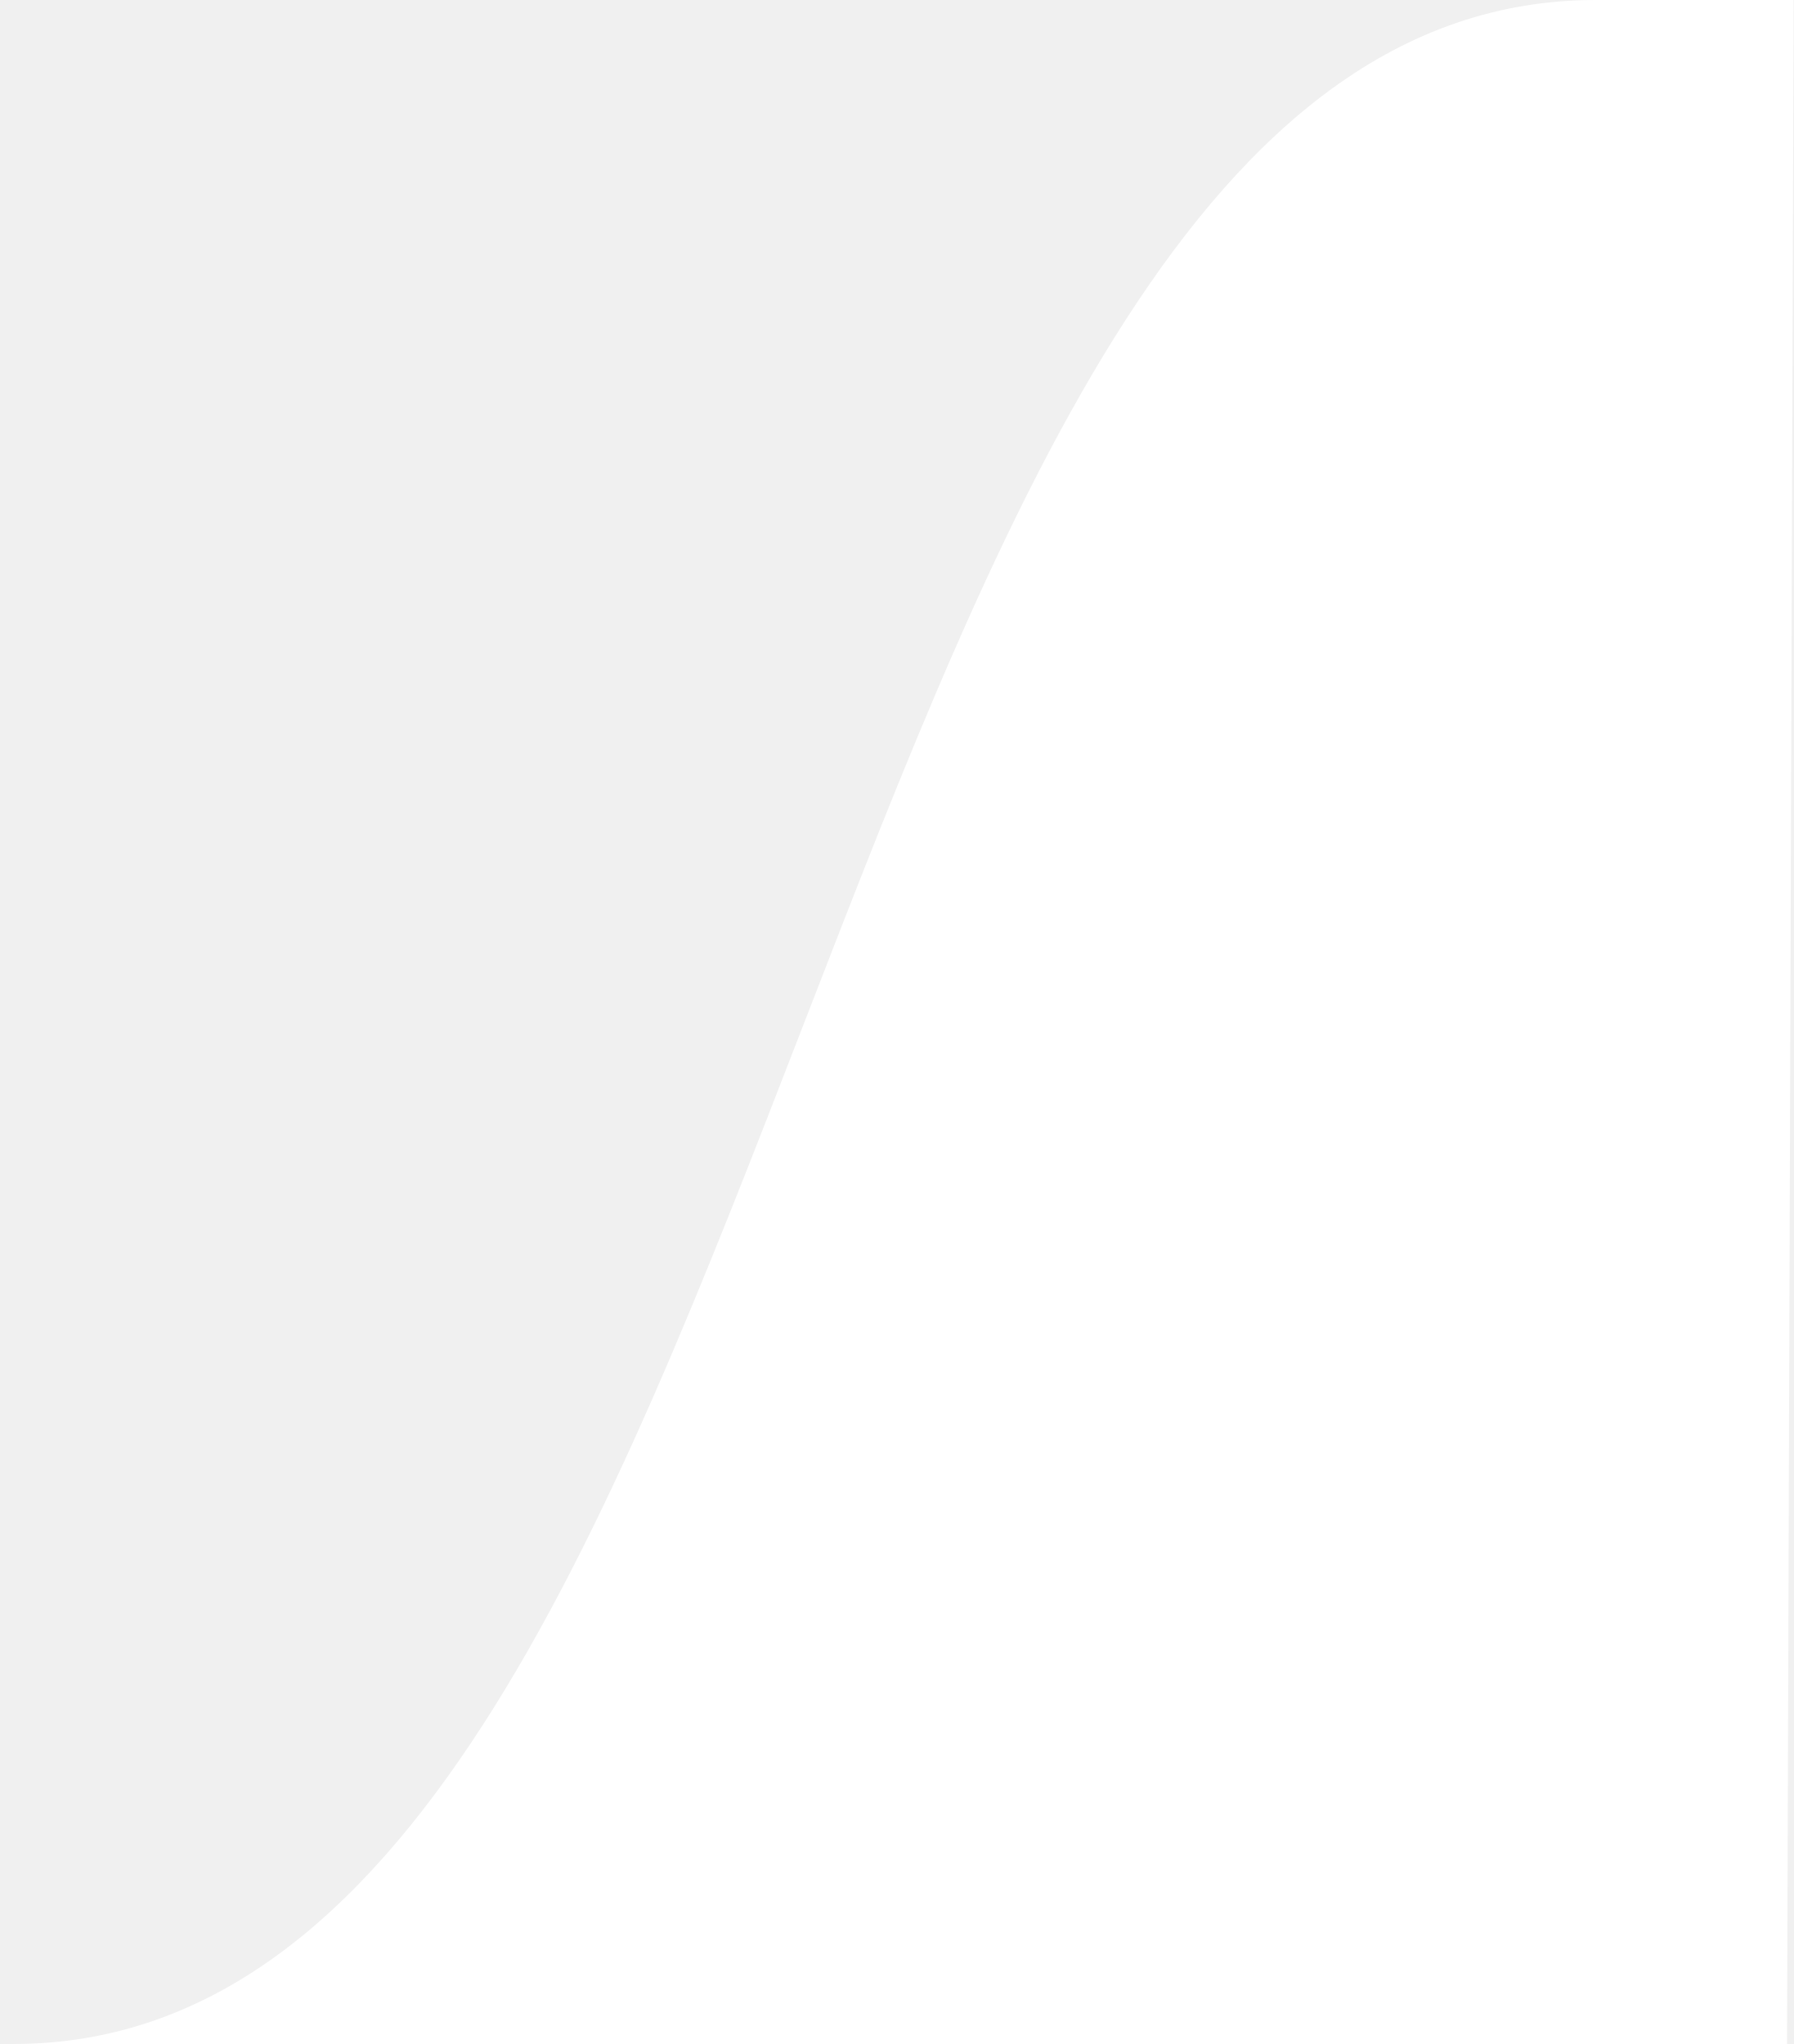
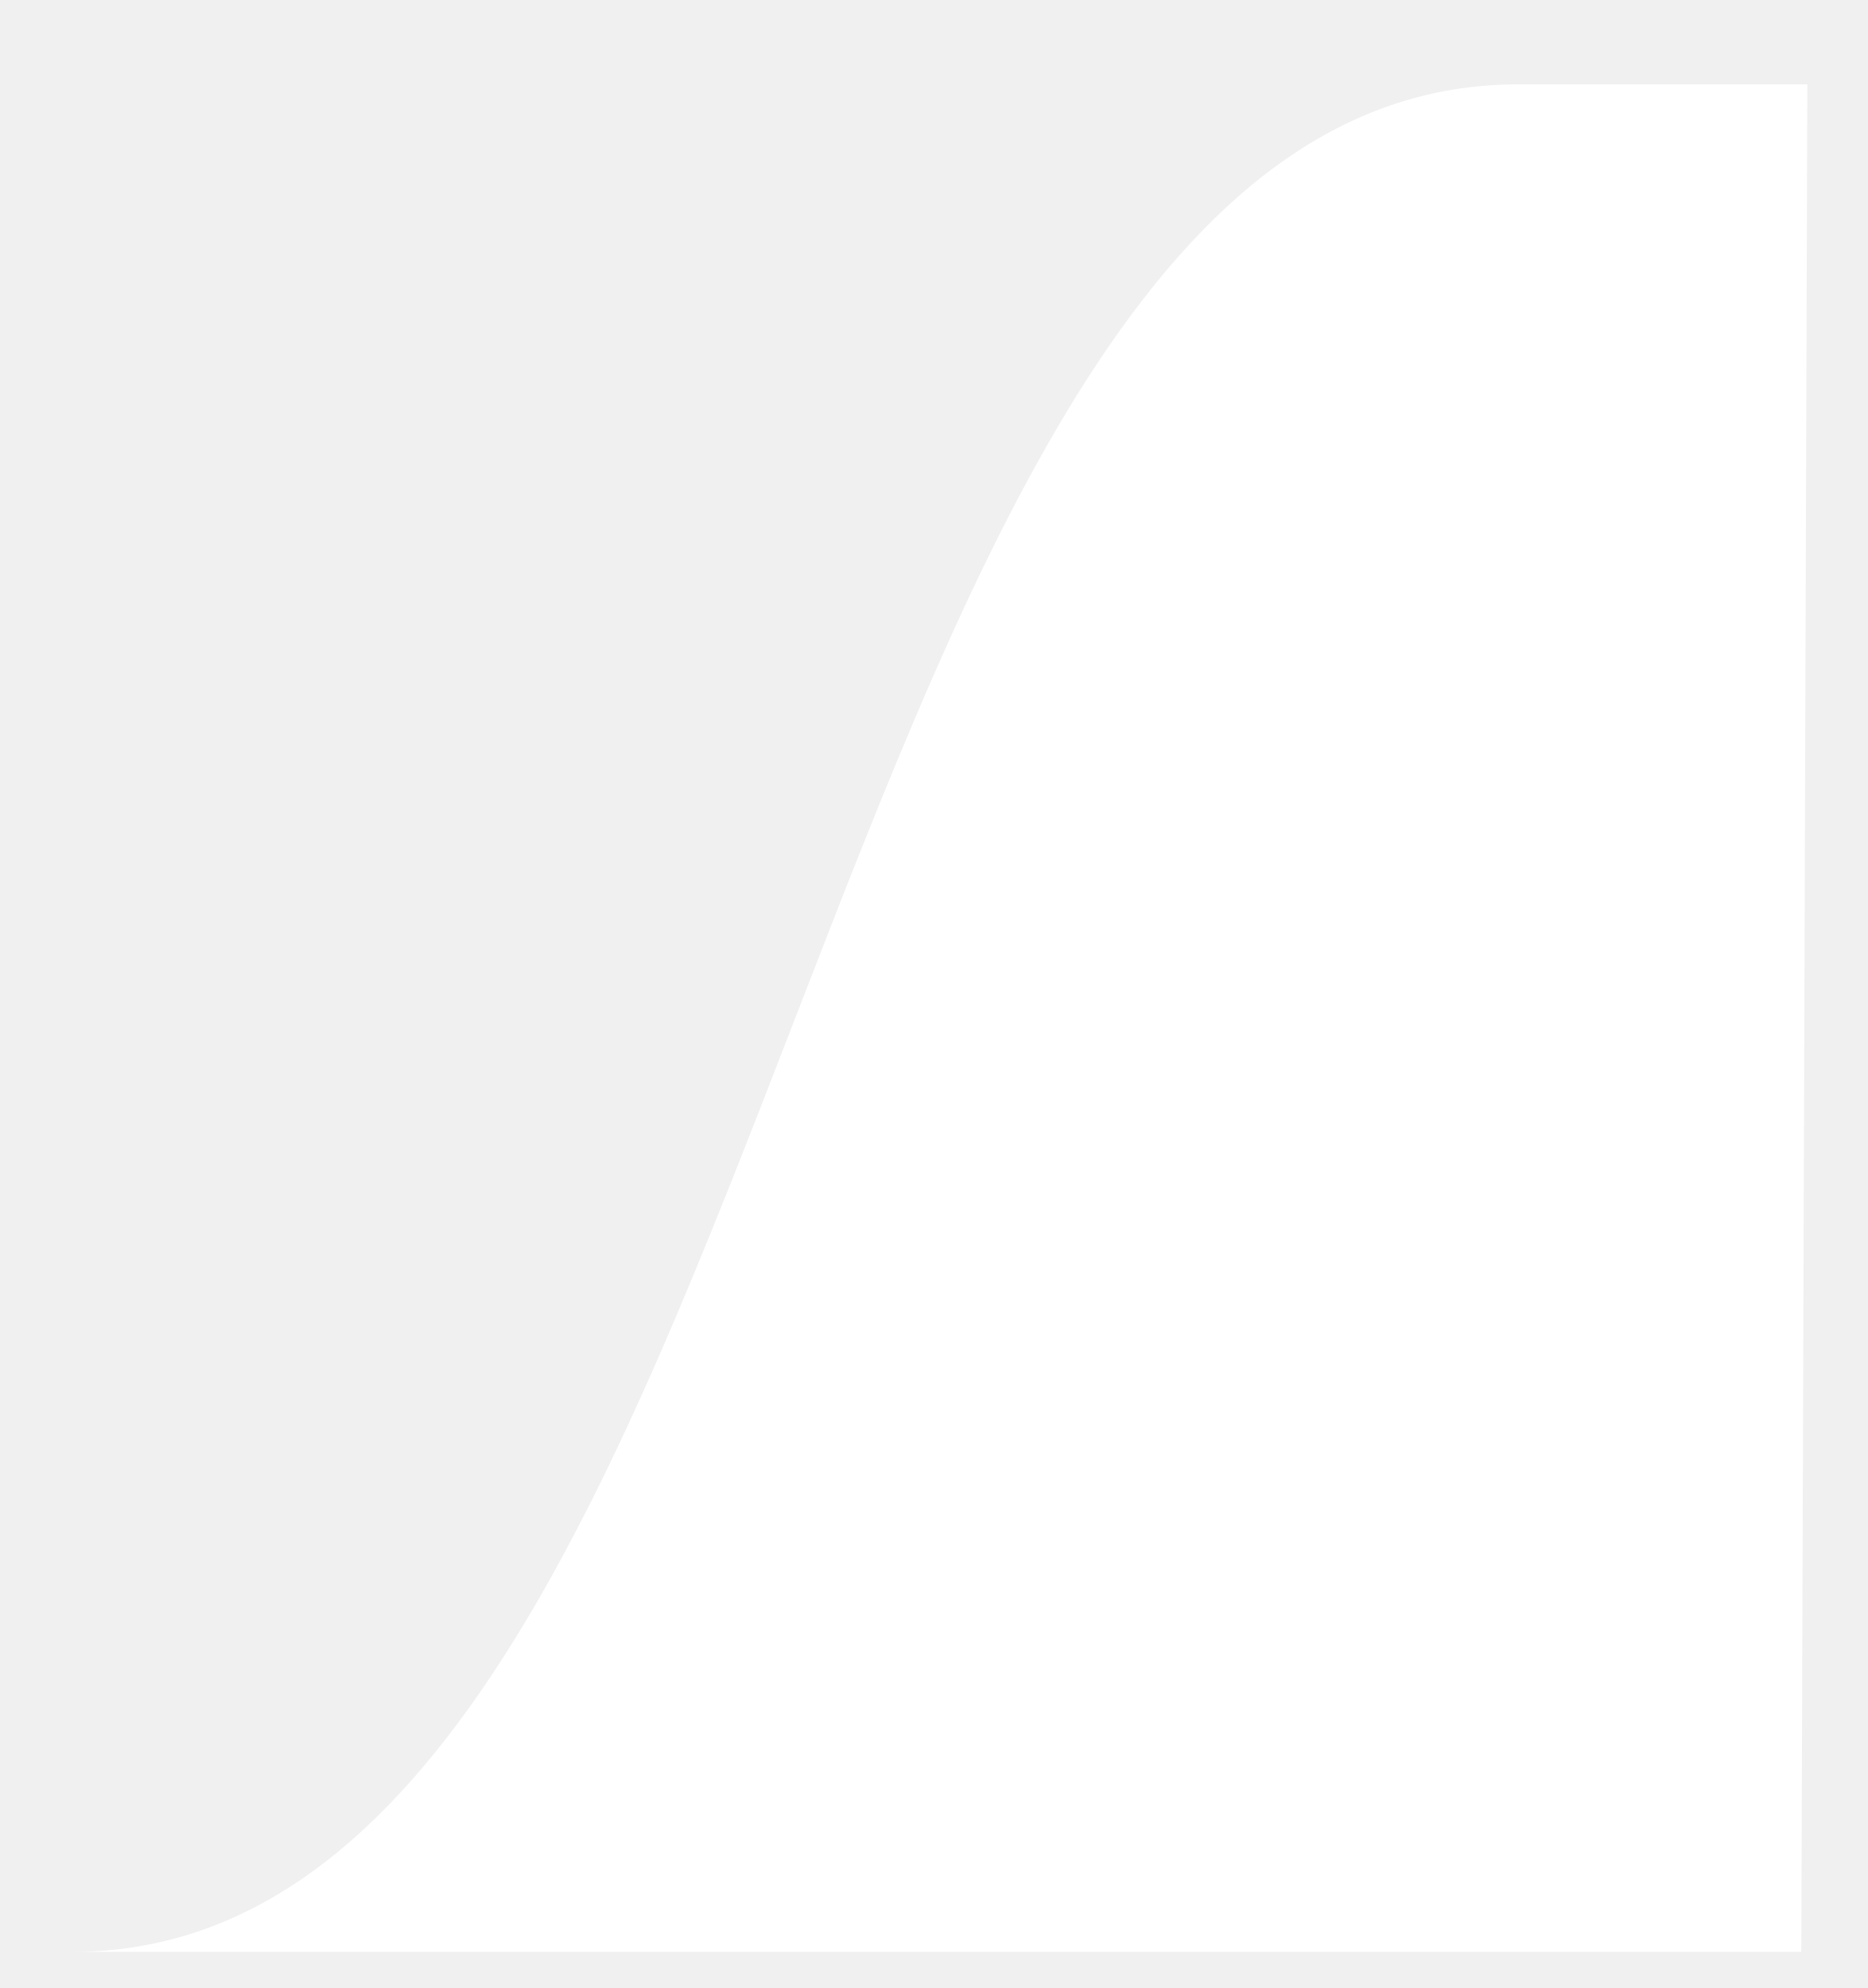
- <svg xmlns="http://www.w3.org/2000/svg" version="1.1" id="Layer_1" x="0px" y="0px" viewBox="-885 885 27.2 31" style="enable-background:new -885 885 27.2 31;" xml:space="preserve">
+ <svg xmlns="http://www.w3.org/2000/svg" version="1.1" id="Layer_1" x="0px" y="0px" viewBox="-886 883.6 31 33" style="enable-background:new -886 883.6 31 33;" xml:space="preserve">
  <style type="text/css">
	.st0{fill:#FFFFFF;}
</style>
-   <path class="st0" d="M-884.8,916c12,0,12-31,24-31c0.7,0,3,0,3,0l-0.1,31C-857.9,916-887.9,916-884.8,916z" />
+   <path class="st0" d="M-884.8,916c12,0,12-31,24-31c0.7,0,4.8,0,4.8,0l-0.1,31C-856,916-887.9,916-884.8,916z" />
</svg>
